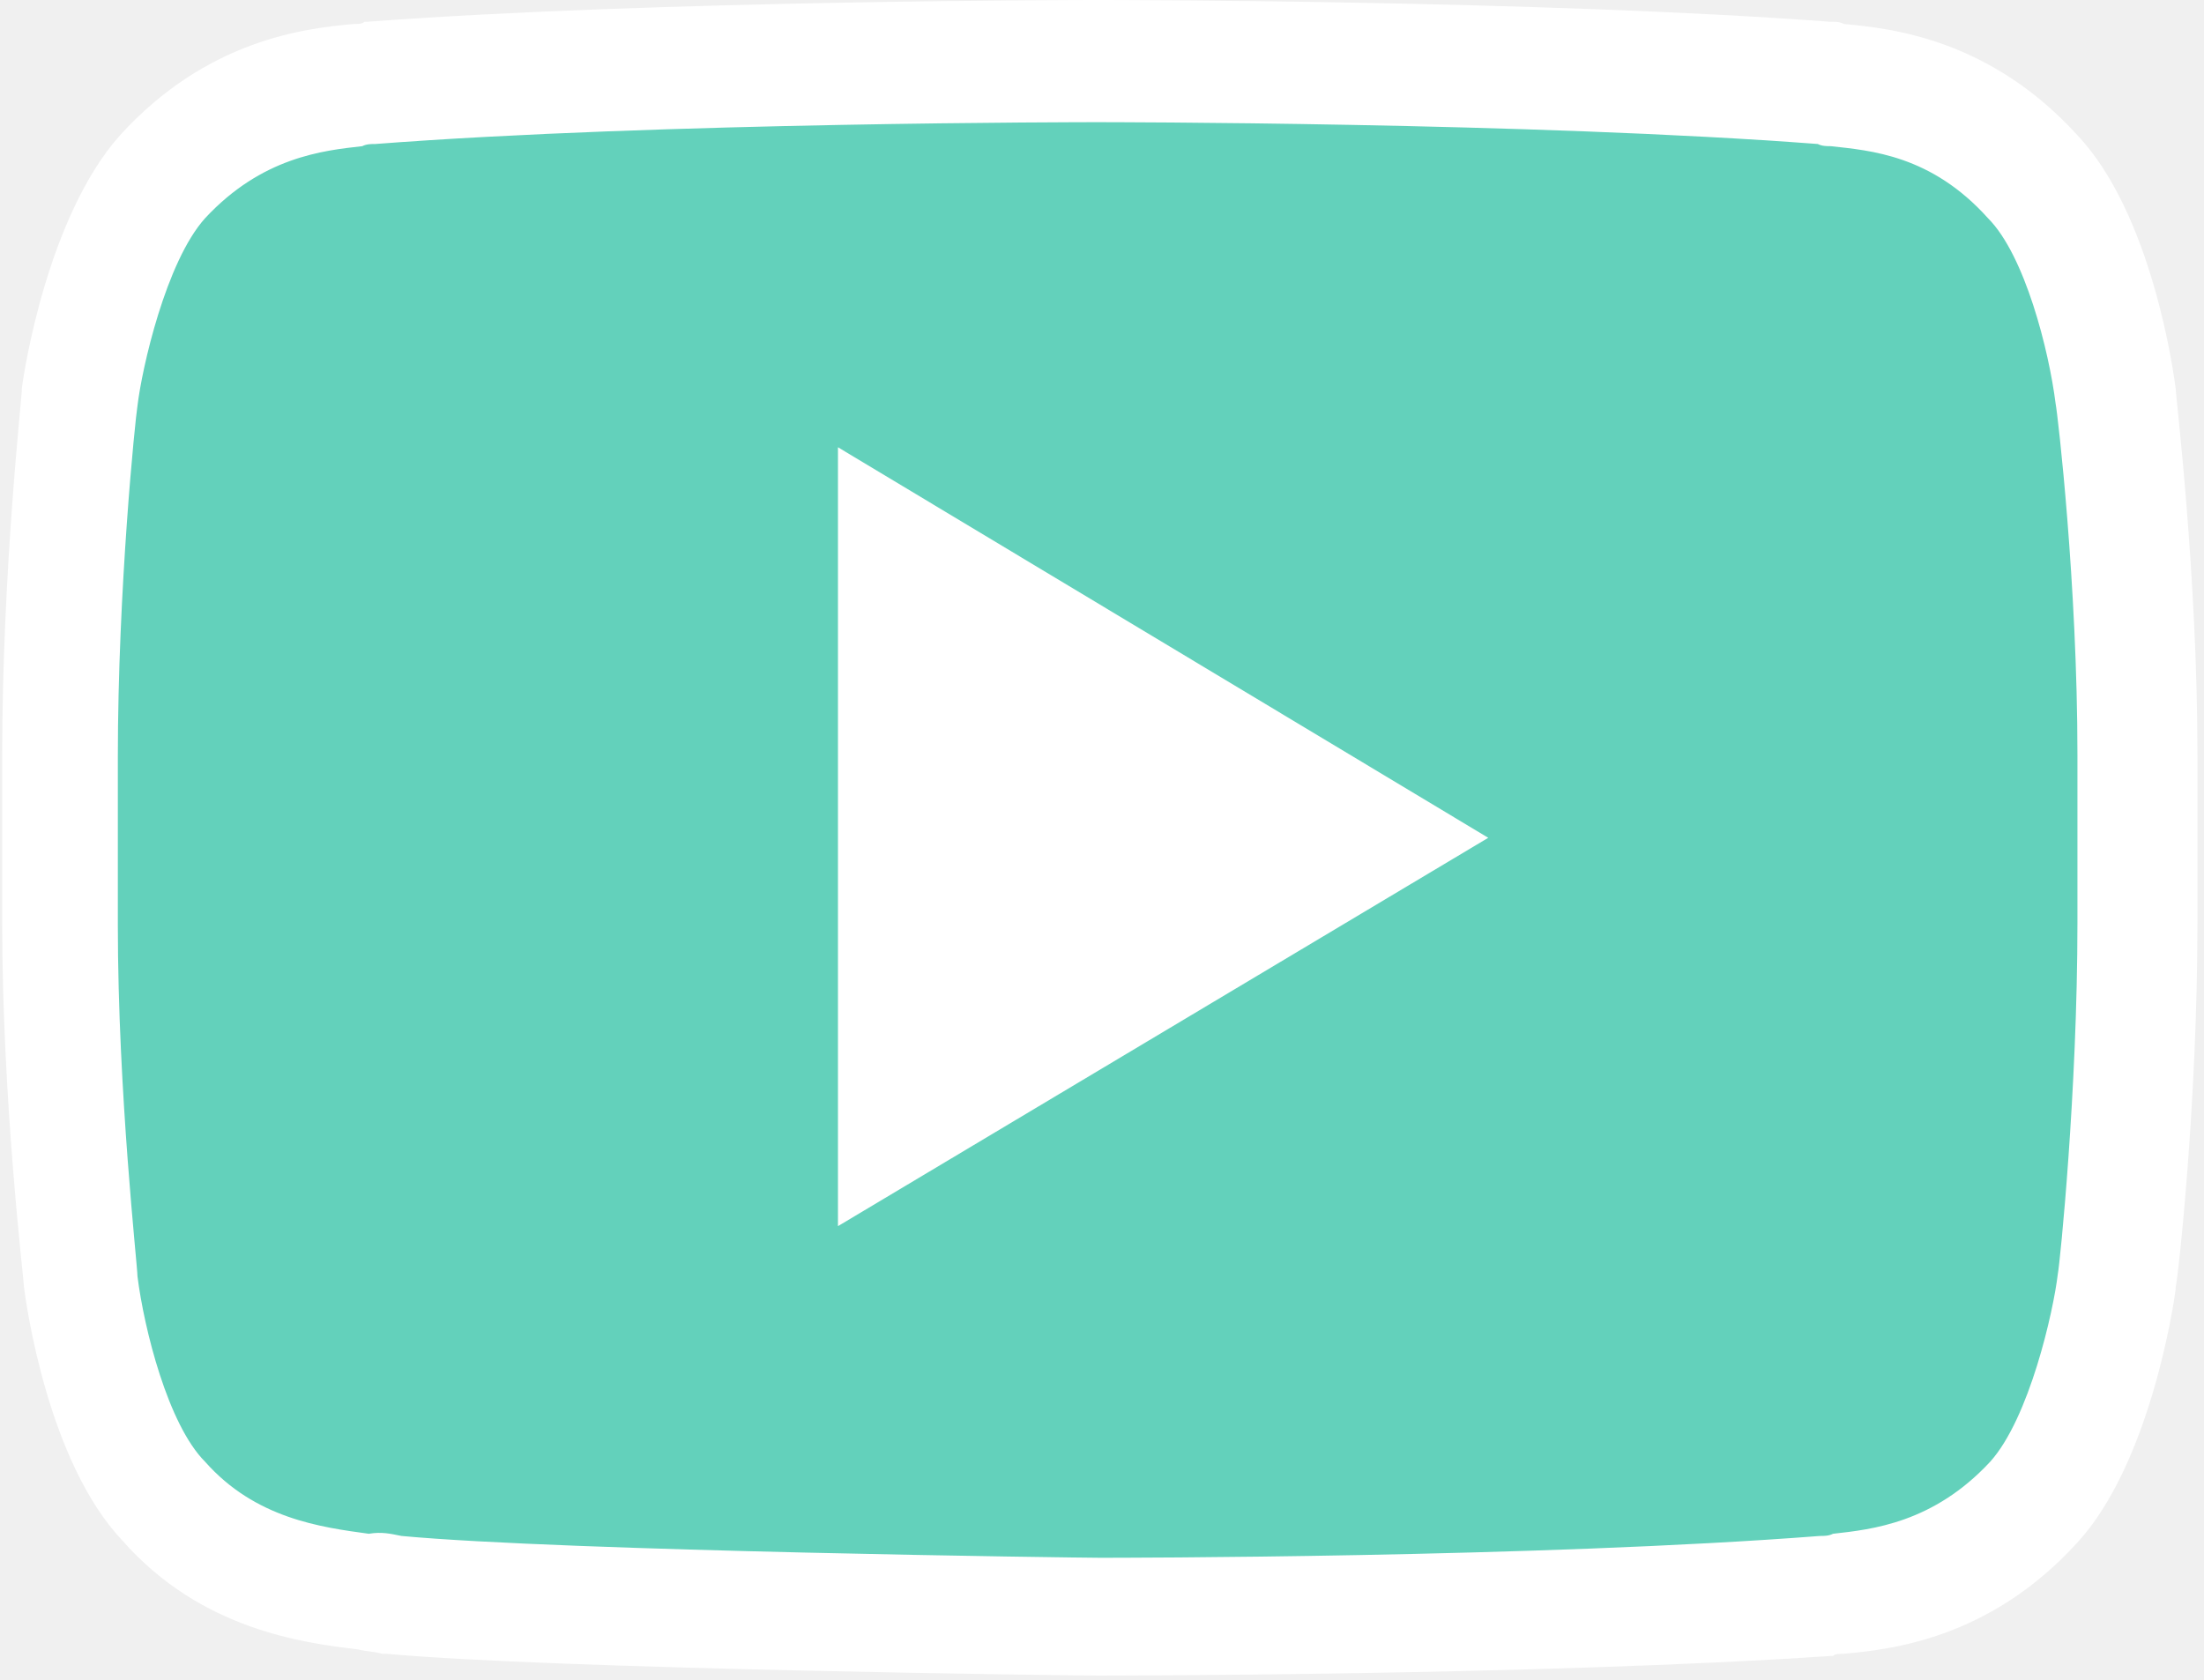
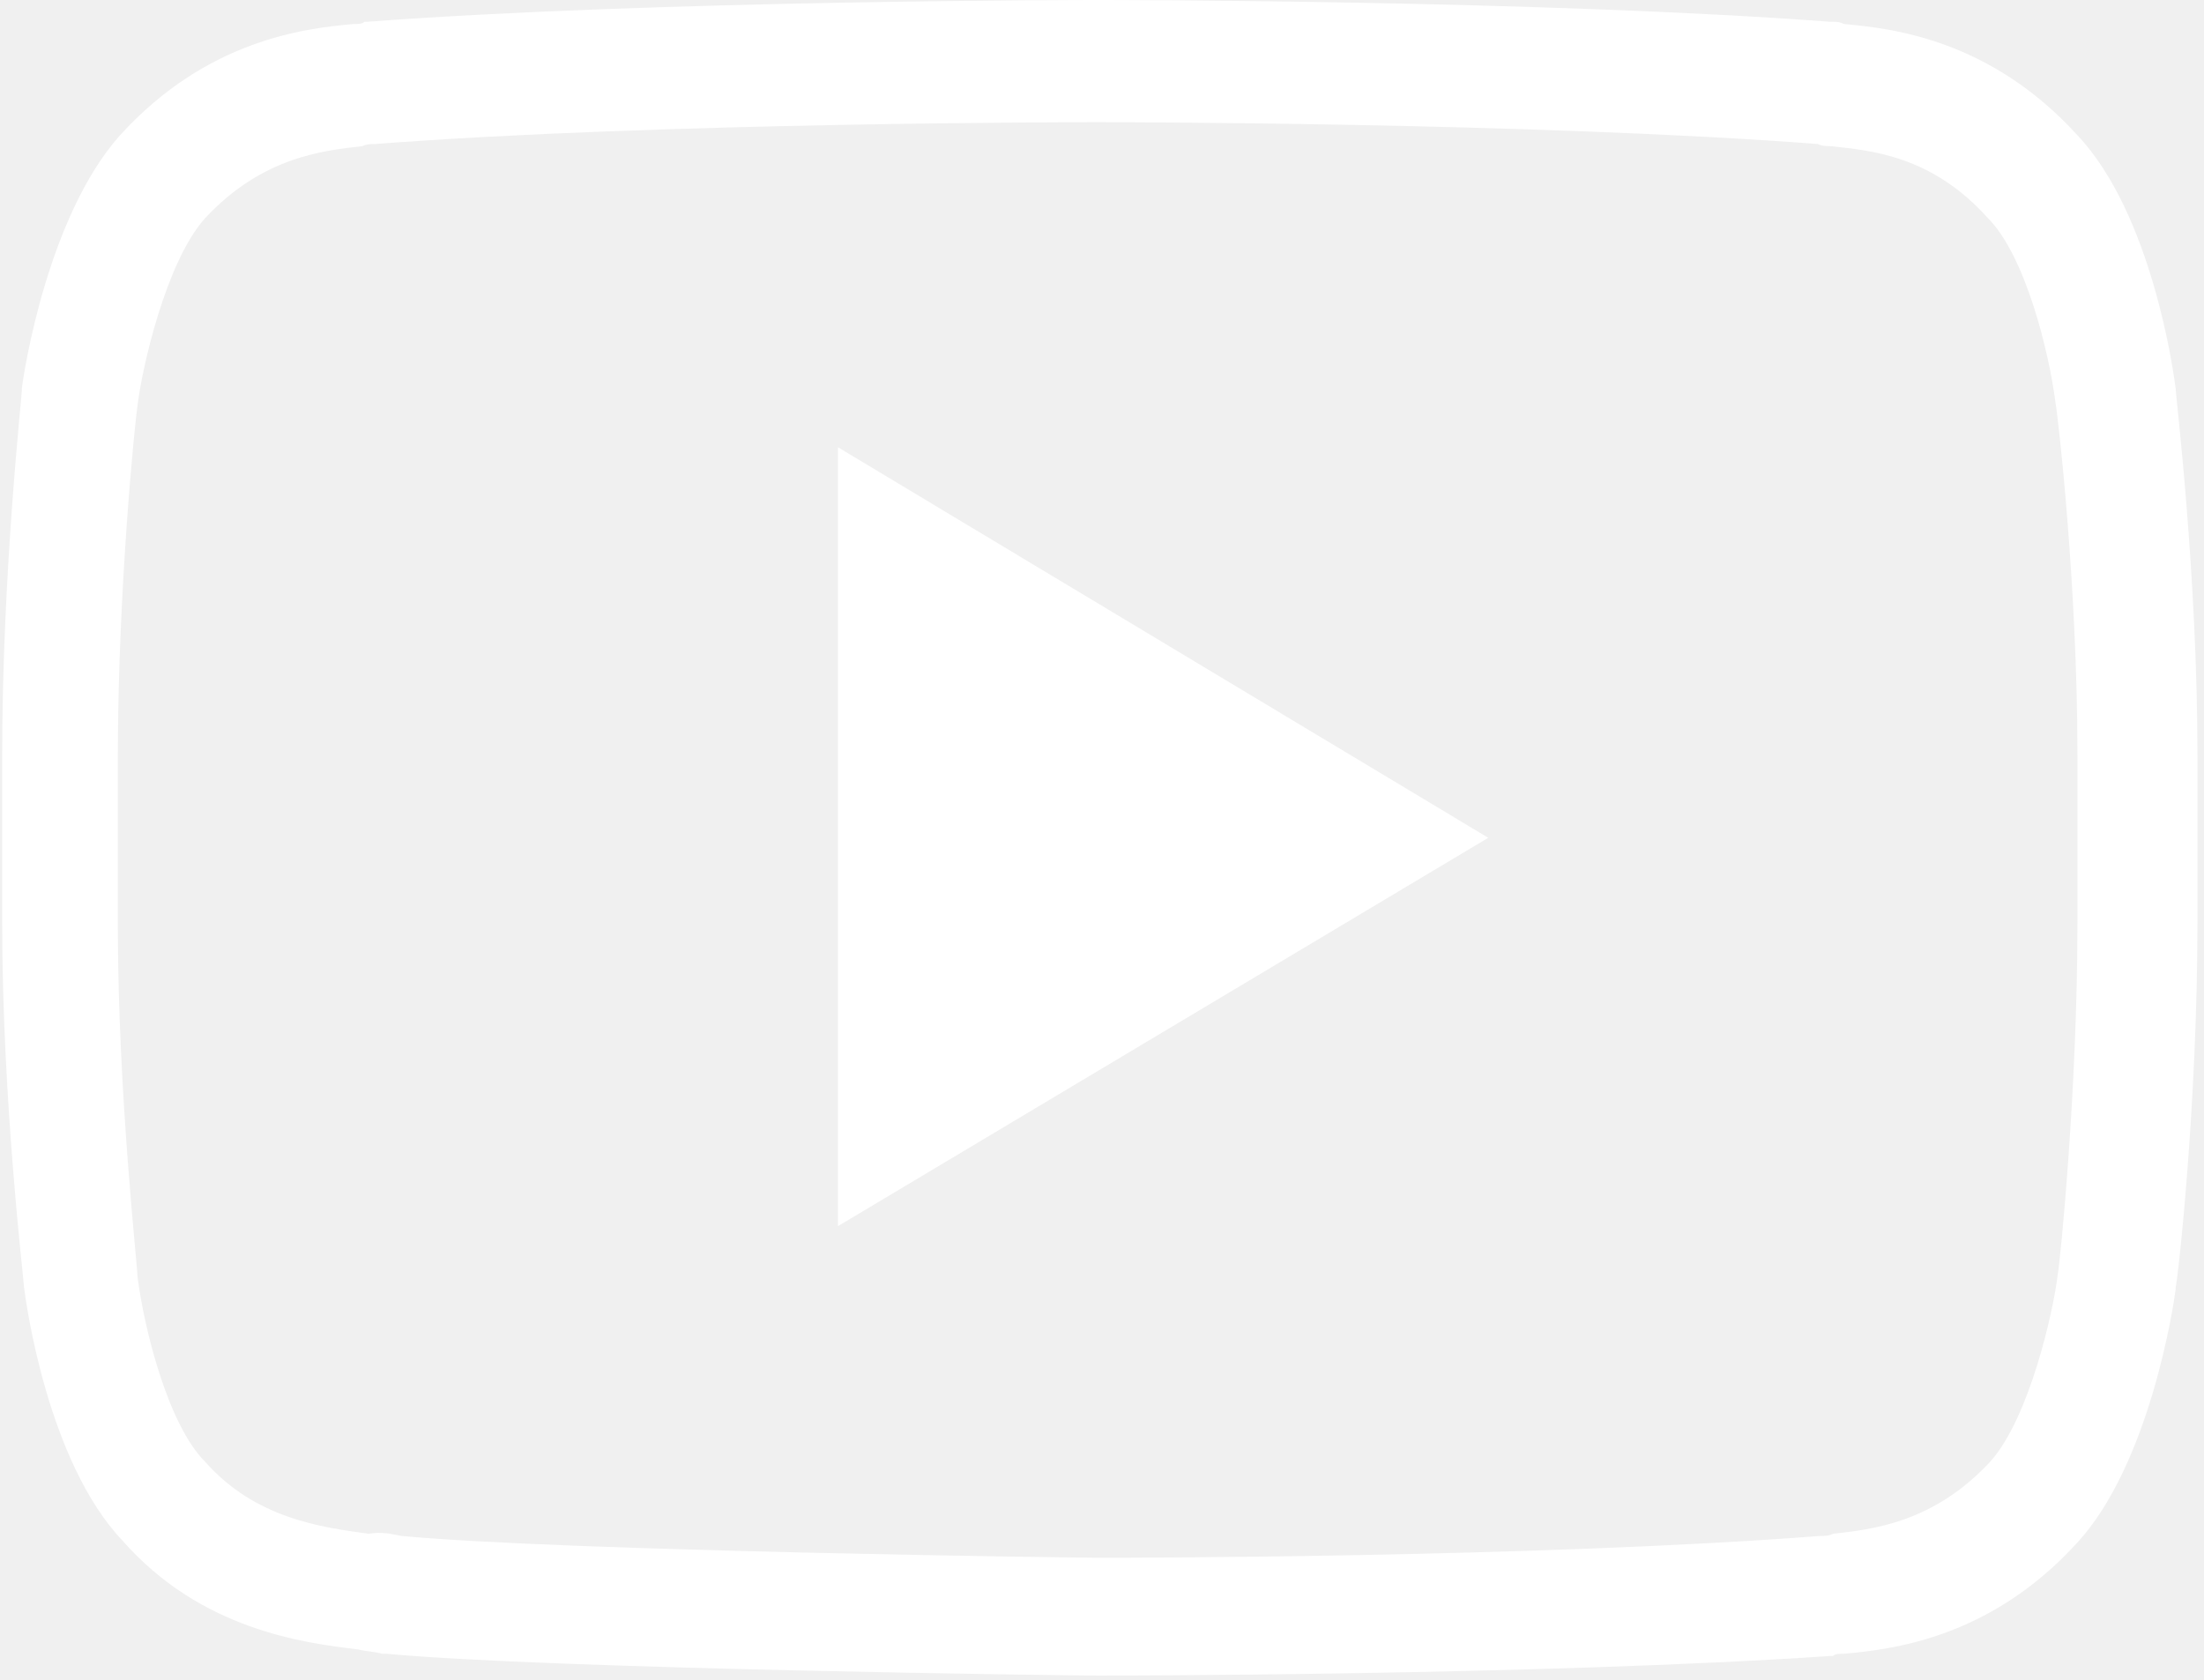
<svg xmlns="http://www.w3.org/2000/svg" width="101" height="77" viewBox="0 0 101 77" fill="none">
-   <path d="M97 18.1C97 18.1 96.1 11.1 93.2 8C89.6 4 85.5 3.9 83.7 3.7C70.4 2.7 50.4 2.7 50.4 2.7H50.3C50.3 2.7 30.3 2.7 17 3.7C15.1 3.9 11.1 4 7.5 8C4.7 11.1 3.7 18.1 3.7 18.1C3.7 18.1 2.8 26.3 2.8 34.5V42.2C2.8 50.4 3.7 58.6 3.7 58.6C3.7 58.6 4.6 65.6 7.5 68.7C11.1 72.7 15.9 72.6 18 73C25.6 73.8 50.4 74 50.4 74C50.4 74 70.4 74 83.7 73C85.6 72.8 89.6 72.7 93.2 68.7C96 65.6 97 58.6 97 58.6C97 58.6 97.9 50.4 97.9 42.2V34.5C97.9 26.3 97 18.1 97 18.1Z" fill="#63D1BB" />
+   <path d="M97 18.1C97 18.1 96.1 11.1 93.2 8C89.6 4 85.5 3.9 83.7 3.7C70.4 2.7 50.4 2.7 50.4 2.7H50.3C50.3 2.7 30.3 2.7 17 3.7C15.1 3.9 11.1 4 7.5 8C4.7 11.1 3.7 18.1 3.7 18.1C3.7 18.1 2.8 26.3 2.8 34.5V42.2C2.8 50.4 3.7 58.6 3.7 58.6C3.7 58.6 4.6 65.6 7.5 68.7C11.1 72.7 15.9 72.6 18 73C25.6 73.8 50.4 74 50.4 74C50.4 74 70.4 74 83.7 73C85.6 72.8 89.6 72.7 93.2 68.7C96 65.6 97 58.6 97 58.6C97 58.6 97.9 50.4 97.9 42.2V34.5C97.9 26.3 97 18.1 97 18.1Z" fill="@light-green" />
  <path d="M50.3 76.8C49.3 76.8 25.3 76.5 17.7 75.8H17.6H17.5C17.2 75.7 16.8 75.7 16.4 75.6C13.9 75.3 9.2 74.7 5.6 70.6C2.2 67 1.2 59.8 1.1 59C1.1 58.7 0.1 50.5 0.1 42.3V34.6C0.1 26.3 1 18.2 1 17.9V17.8C1.1 17 2.2 9.9 5.5 6.2C9.5 1.8 14 1.3 16.2 1.1C16.4 1.1 16.6 1.1 16.7 1H16.8C30.1 0 50.1 0 50.3 0H50.4C50.6 0 70.6 0 83.9 1H84C84.2 1 84.3 1 84.5 1.1C86.7 1.3 91.2 1.8 95.2 6.2C98.6 9.8 99.6 17 99.7 17.8C99.7 18.1 100.7 26.3 100.7 34.6V42.3C100.7 50.6 99.8 58.7 99.7 59V59.1C99.6 59.9 98.5 67.1 95.2 70.7C91.2 75.1 86.7 75.6 84.5 75.8C84.3 75.8 84.1 75.8 84 75.9H83.9C70.6 76.8 50.5 76.8 50.3 76.8ZM18.4 70.4C25.9 71.1 49.6 71.4 50.4 71.4C51.1 71.4 70.5 71.4 83.4 70.4C83.6 70.4 83.8 70.4 84 70.3C85.8 70.1 88.6 69.8 91.2 67C93 65 94.1 60.1 94.3 58.4C94.4 57.9 95.2 50 95.2 42.3V34.6C95.2 26.8 94.3 19 94.2 18.5C93.9 16.1 92.8 11.7 91.1 10C88.5 7.1 85.7 6.9 83.9 6.7C83.7 6.7 83.5 6.7 83.3 6.6C70.2 5.6 50.5 5.6 50.3 5.6H50.2C50 5.6 30.2 5.6 17.2 6.6C17 6.6 16.8 6.6 16.6 6.7C14.8 6.9 12 7.2 9.4 10C7.6 12 6.5 16.9 6.3 18.6C6.2 19.2 5.4 27 5.4 34.7V42.4C5.4 50.1 6.3 58 6.3 58.5C6.6 60.9 7.7 65.3 9.4 67C11.7 69.6 14.7 70 16.9 70.3C17.5 70.2 17.9 70.3 18.4 70.4Z" fill="white" />
  <path d="M38.4 20.5V56.2L68.2 38.4L38.4 20.5Z" fill="white" />
</svg>
